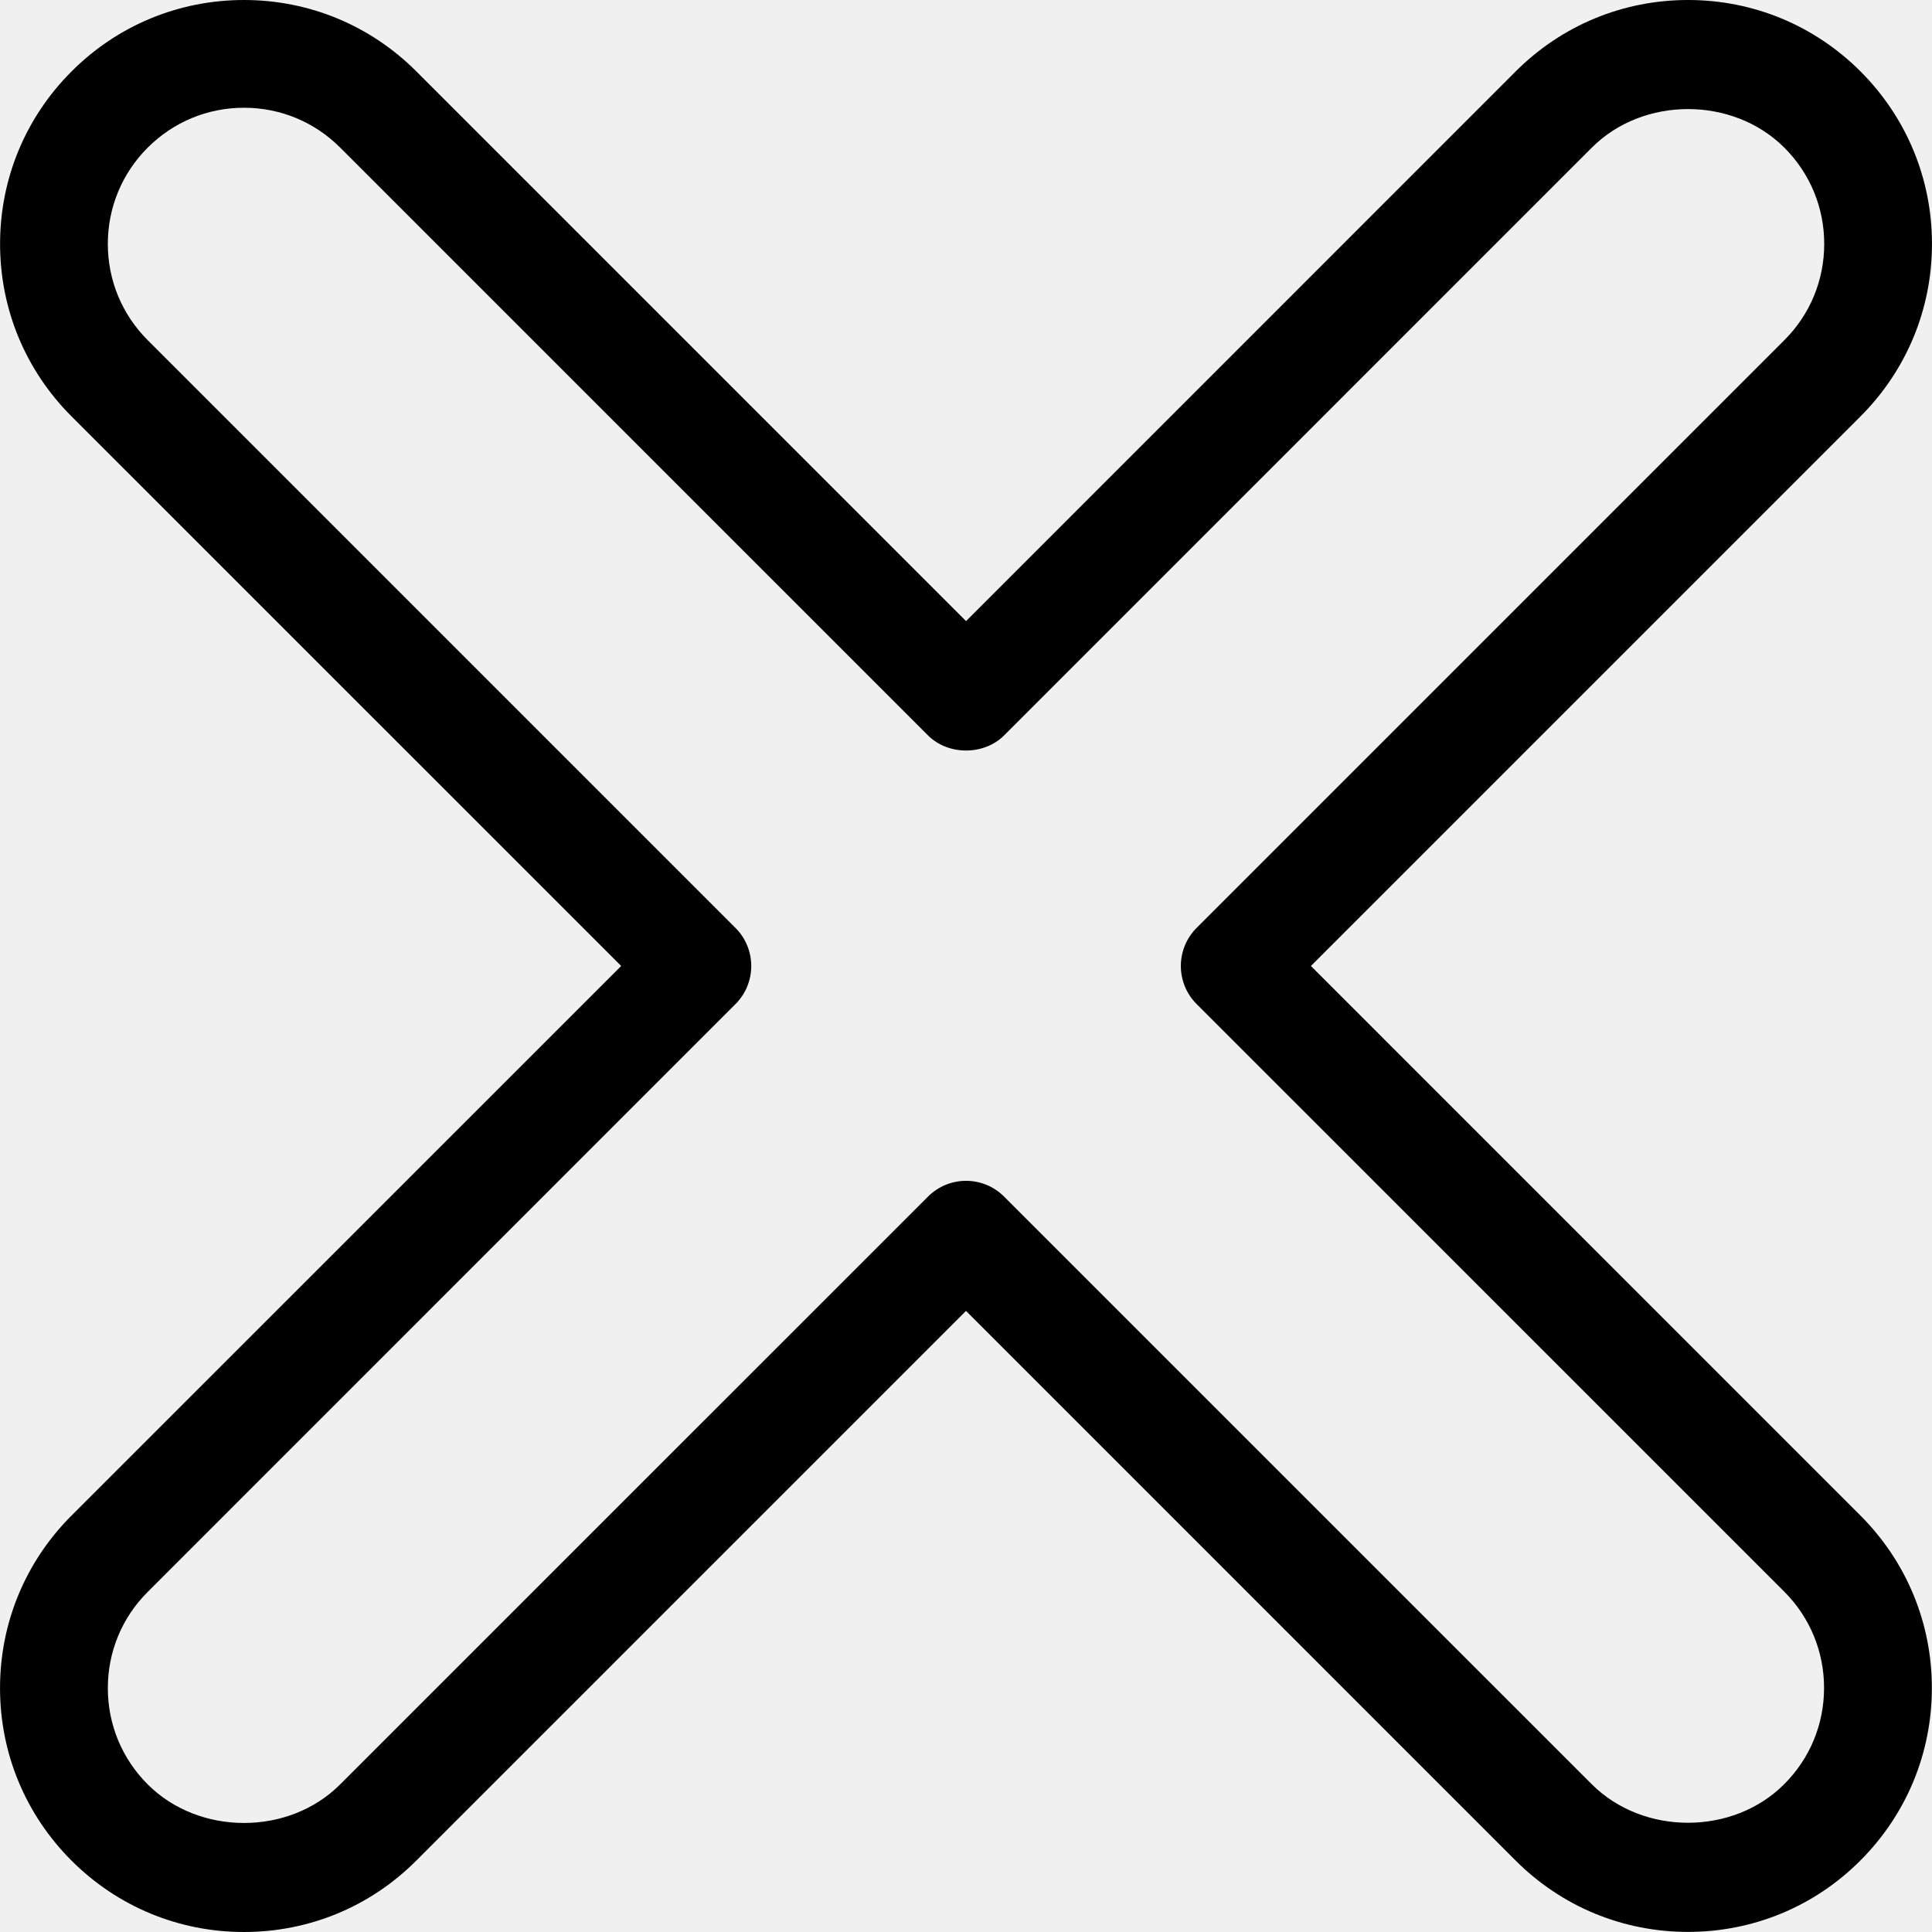
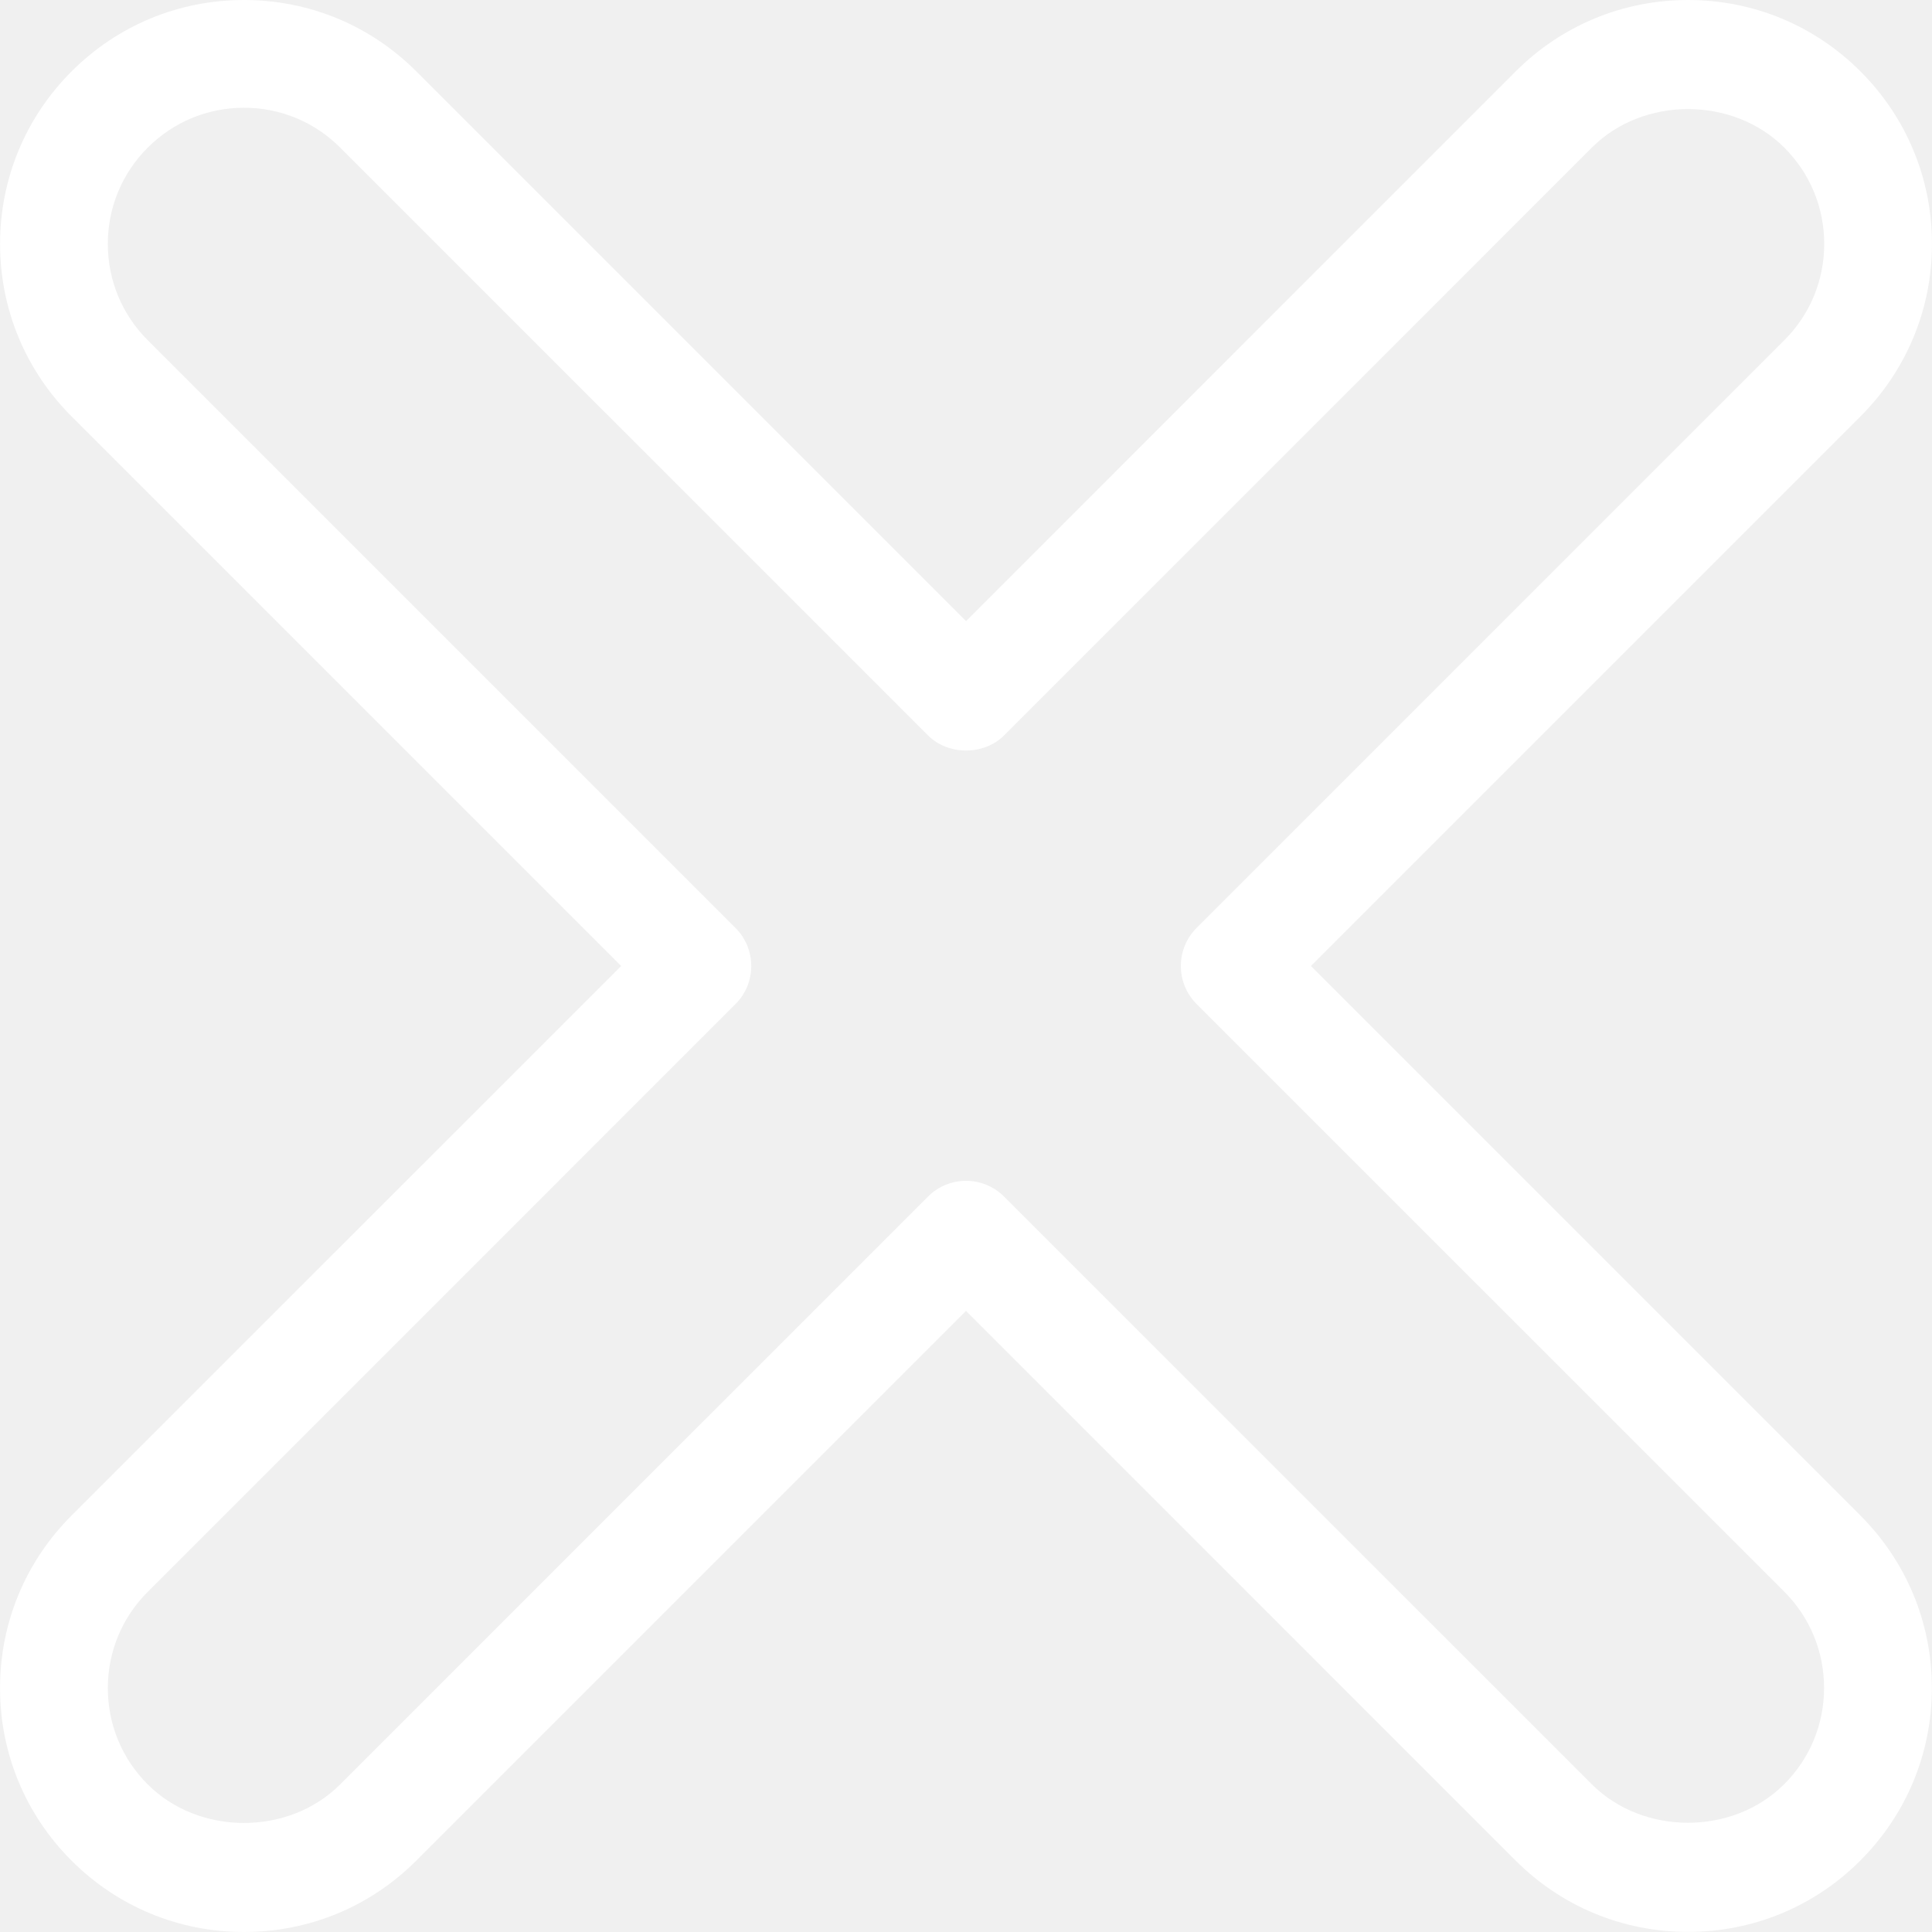
- <svg xmlns="http://www.w3.org/2000/svg" version="1.1" id="Capa_1" x="0px" y="0px" width="220.496px" height="220.496px" viewBox="0 0 220.496 220.496" style="enable-background:new 0 0 220.496 220.496;" xml:space="preserve">
+ <svg xmlns="http://www.w3.org/2000/svg" version="1.1" id="Capa_1" fill="#FFFFFF" x="0px" y="0px" width="220.496px" height="220.496px" viewBox="0 0 220.496 220.496" style="enable-background:new 0 0 220.496 220.496;" xml:space="preserve">
  <g>
    <g>
      <path d="M0.003,192.658c0,7.434,2.897,14.424,8.154,19.684c5.257,5.261,12.25,8.154,19.684,8.154    c7.44,0,14.429-2.894,19.674-8.154l62.732-62.731l62.717,62.72c5.255,5.26,12.244,8.154,19.684,8.154    c7.44,0,14.436-2.895,19.678-8.154c5.255-5.26,8.155-12.25,8.155-19.684s-2.9-14.424-8.155-19.684l-62.714-62.717l62.727-62.727    c5.254-5.257,8.154-12.247,8.154-19.681c0-7.434-2.9-14.427-8.154-19.684C207.084,2.897,200.095,0,192.655,0    c-7.435,0-14.424,2.897-19.678,8.155l-62.724,62.732L47.522,8.155C42.271,2.897,35.281,0,27.847,0    c-7.44,0-14.433,2.897-19.684,8.155c-5.257,5.257-8.155,12.25-8.155,19.684c0,7.434,2.897,14.423,8.155,19.681l62.732,62.727    L8.157,172.974C2.9,178.234,0.003,185.224,0.003,192.658z M16.858,181.681l67.08-67.086c1.156-1.152,1.801-2.714,1.801-4.344    c0-1.631-0.646-3.198-1.801-4.348l-67.08-67.08c-2.939-2.936-4.552-6.836-4.552-10.985c0-4.152,1.618-8.056,4.552-10.989    c2.939-2.933,6.831-4.552,10.989-4.552c4.149,0,8.055,1.619,10.98,4.552l67.079,67.077c2.306,2.306,6.39,2.306,8.695,0    l67.07-67.077c5.867-5.873,16.104-5.861,21.972,0c2.937,2.939,4.552,6.836,4.552,10.989c0,4.149-1.615,8.056-4.552,10.985    l-67.073,67.074c-2.402,2.404-2.402,6.29,0,8.697l67.062,67.056c2.936,2.937,4.545,6.84,4.545,10.989s-1.609,8.053-4.551,10.988    c-5.85,5.867-16.094,5.873-21.966,0l-67.059-67.056c-2.405-2.407-6.29-2.407-8.695,0l-67.085,67.08    c-5.846,5.866-16.09,5.872-21.962,0c-2.939-2.937-4.552-6.84-4.552-10.989C12.307,188.515,13.919,184.612,16.858,181.681z" />
    </g>
  </g>
  <g>
</g>
  <g>
</g>
  <g>
</g>
  <g>
</g>
  <g>
</g>
  <g>
</g>
  <g>
</g>
  <g>
</g>
  <g>
</g>
  <g>
</g>
  <g>
</g>
  <g>
</g>
  <g>
</g>
  <g>
</g>
  <g>
</g>
</svg>
